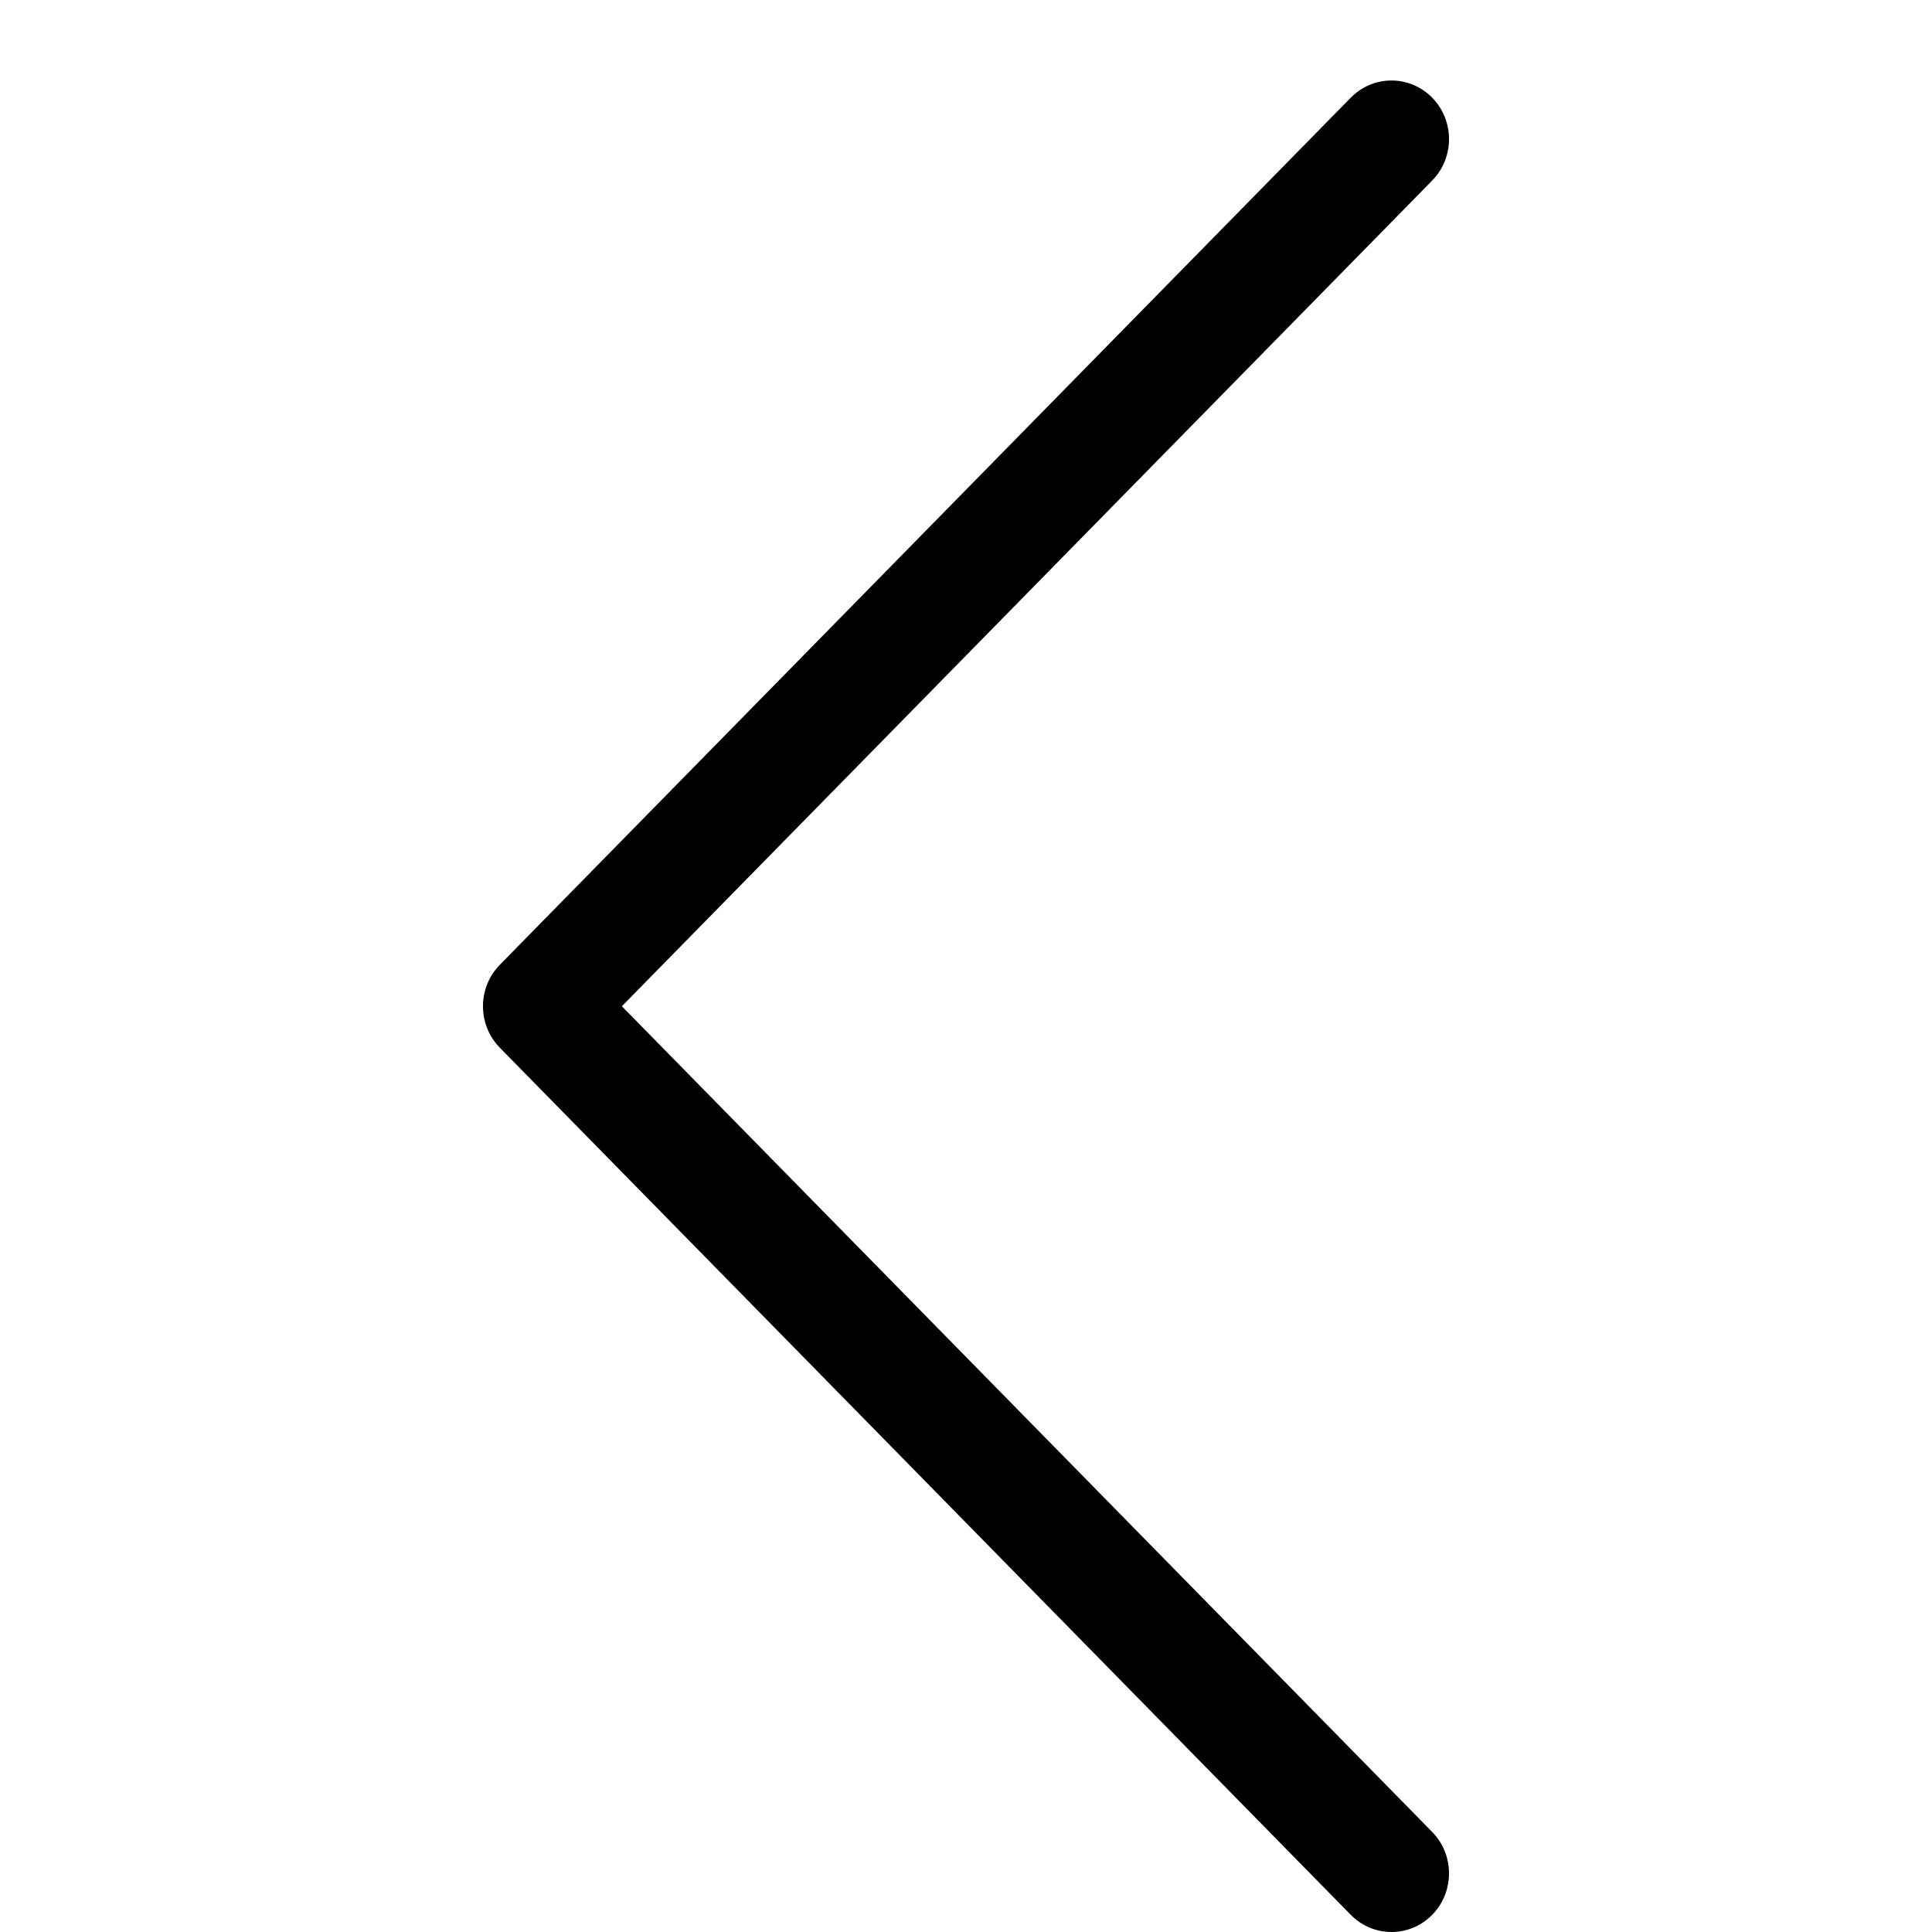
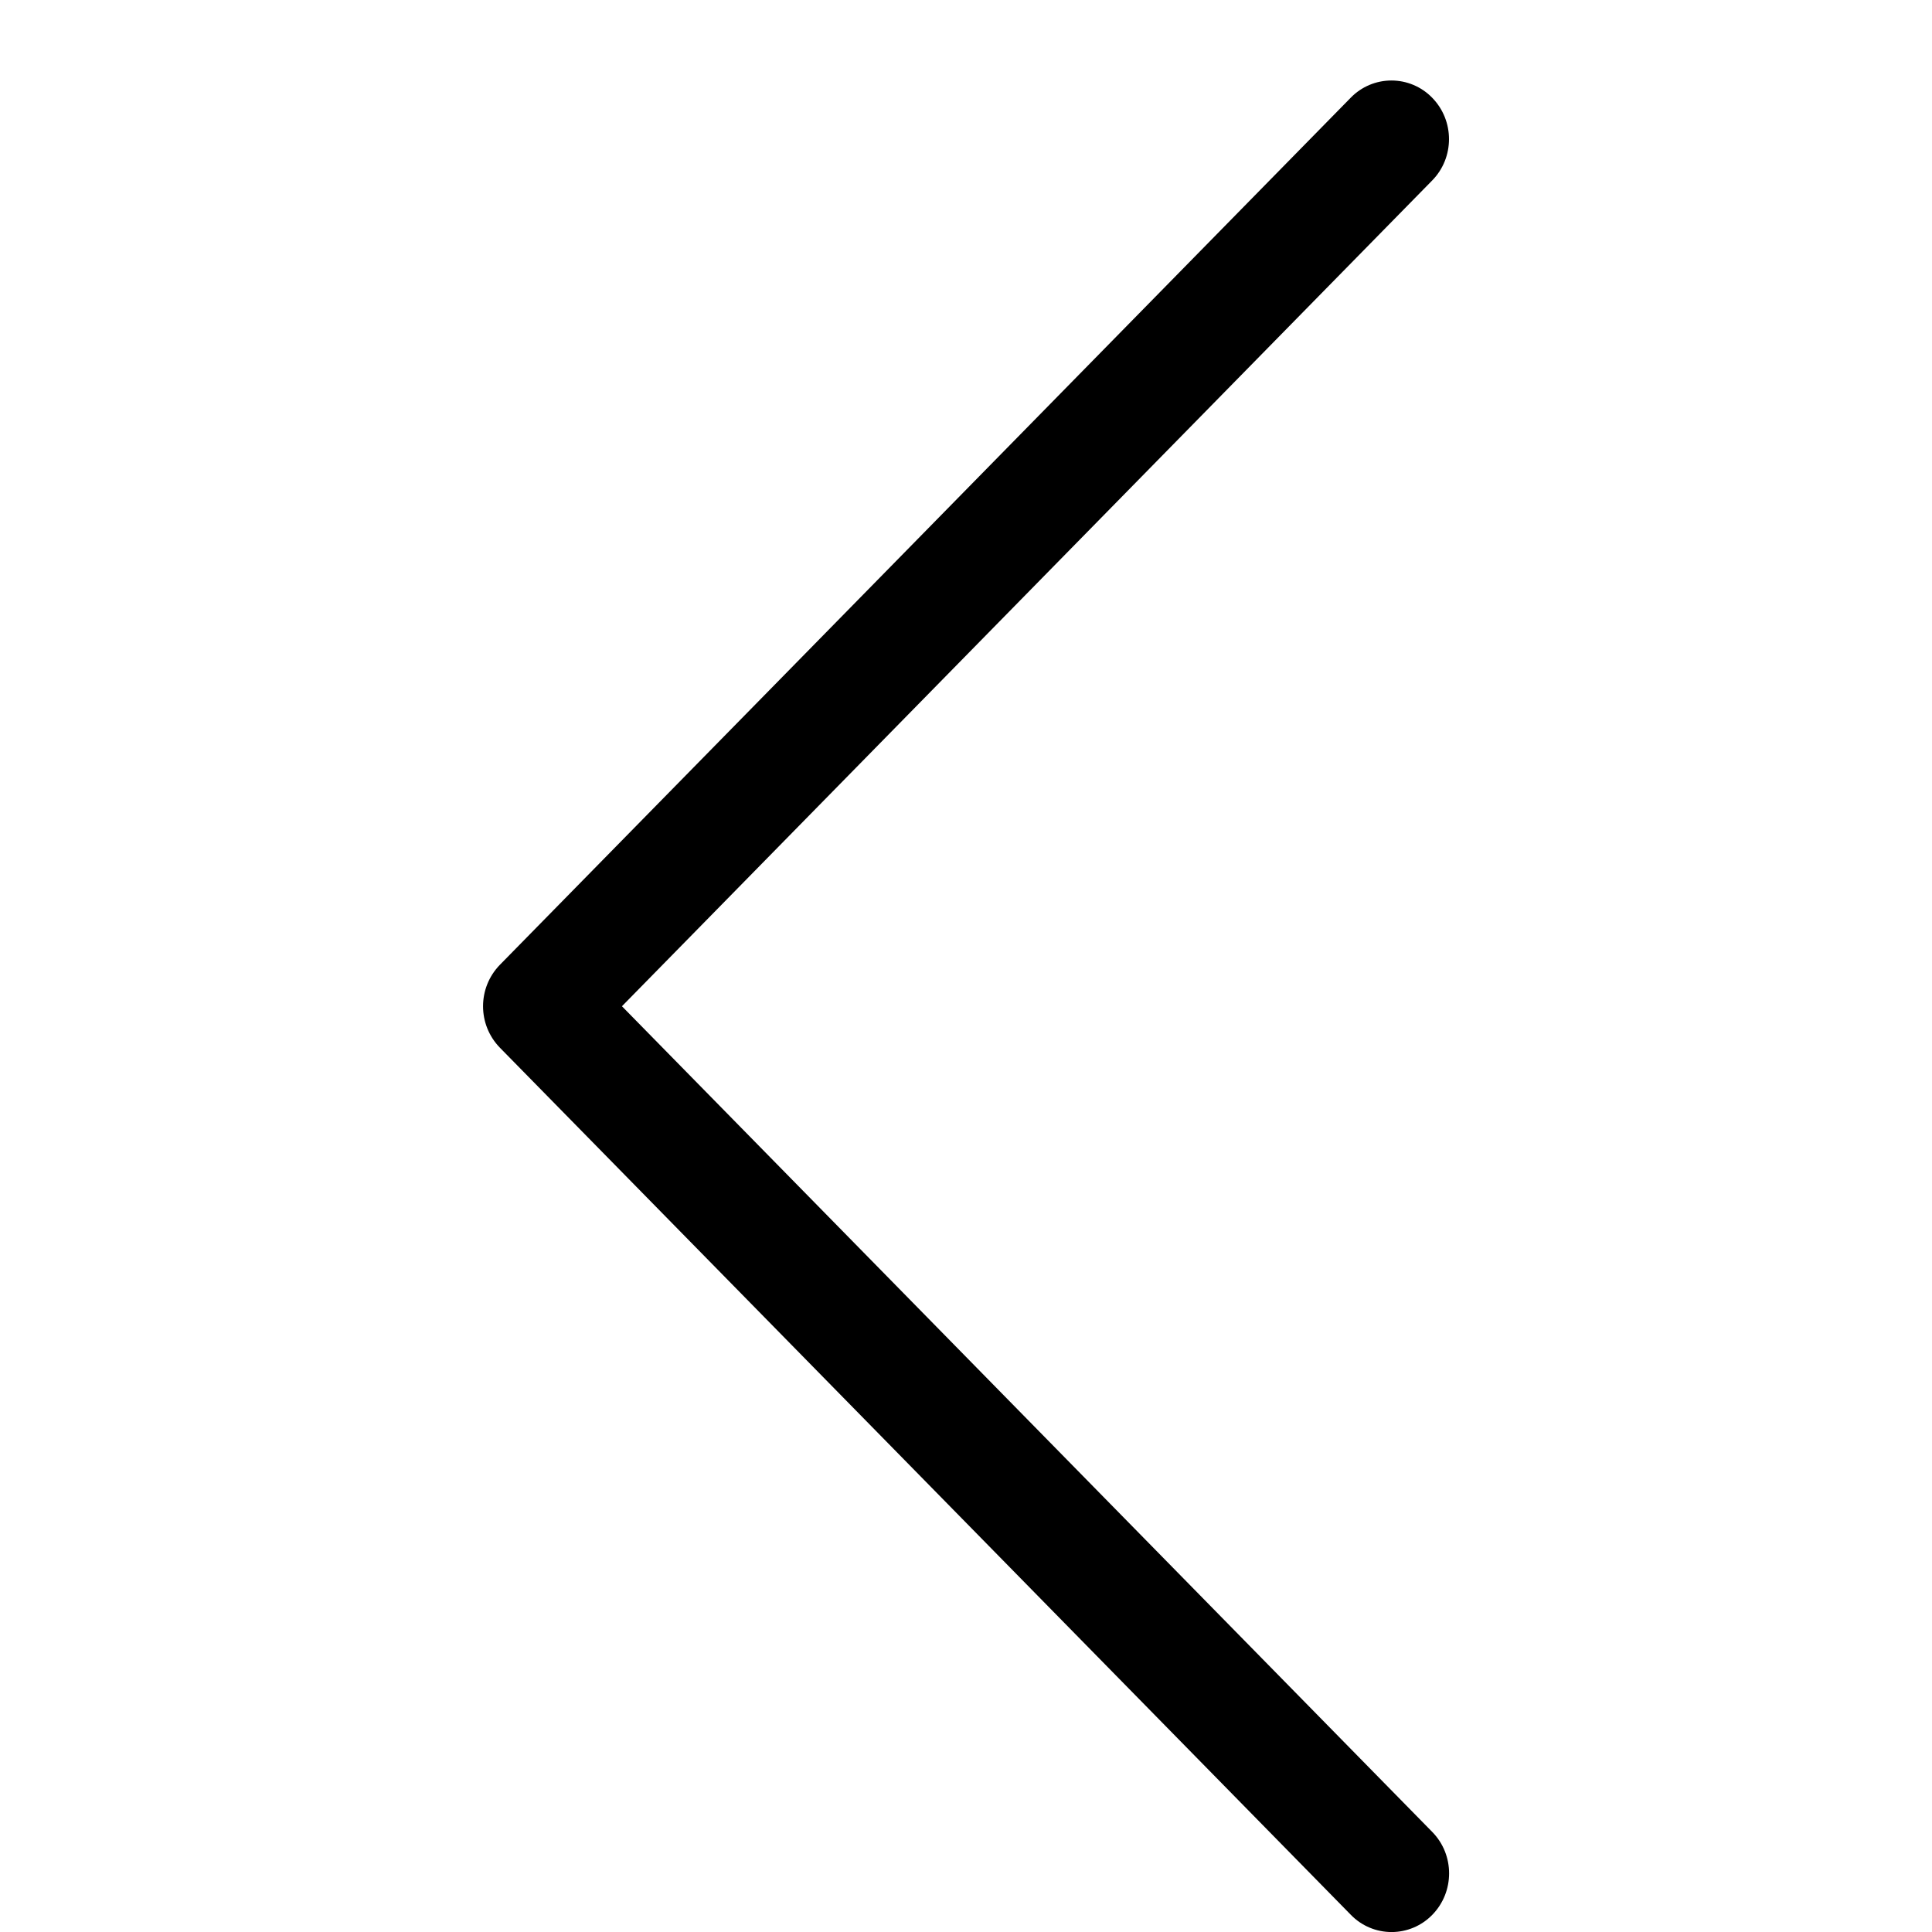
- <svg xmlns="http://www.w3.org/2000/svg" width="24" height="24" viewBox="0 0 24 24">
-   <path fill-rule="evenodd" clip-rule="evenodd" d="M17.791 1.213C18.07 1.498 18.07 1.959 17.791 2.243L7.725 12.5L17.791 22.757C18.07 23.041 18.07 23.502 17.791 23.787C17.512 24.071 17.059 24.071 16.78 23.787L6.209 13.015C5.93 12.73 5.93 12.27 6.209 11.985L16.78 1.213C17.059 0.929 17.512 0.929 17.791 1.213Z" />
+ <svg xmlns="http://www.w3.org/2000/svg" width="24" height="24">
+   <path fill-rule="evenodd" clip-rule="evenodd" d="M17.79 1.213c.28.285.28.746 0 1.03L7.726 12.5l10.066 10.257c.279.284.279.745 0 1.03a.705.705 0 0 1-1.011 0L6.21 13.015a.738.738 0 0 1 0-1.03L16.78 1.213a.705.705 0 0 1 1.01 0z" />
</svg>
